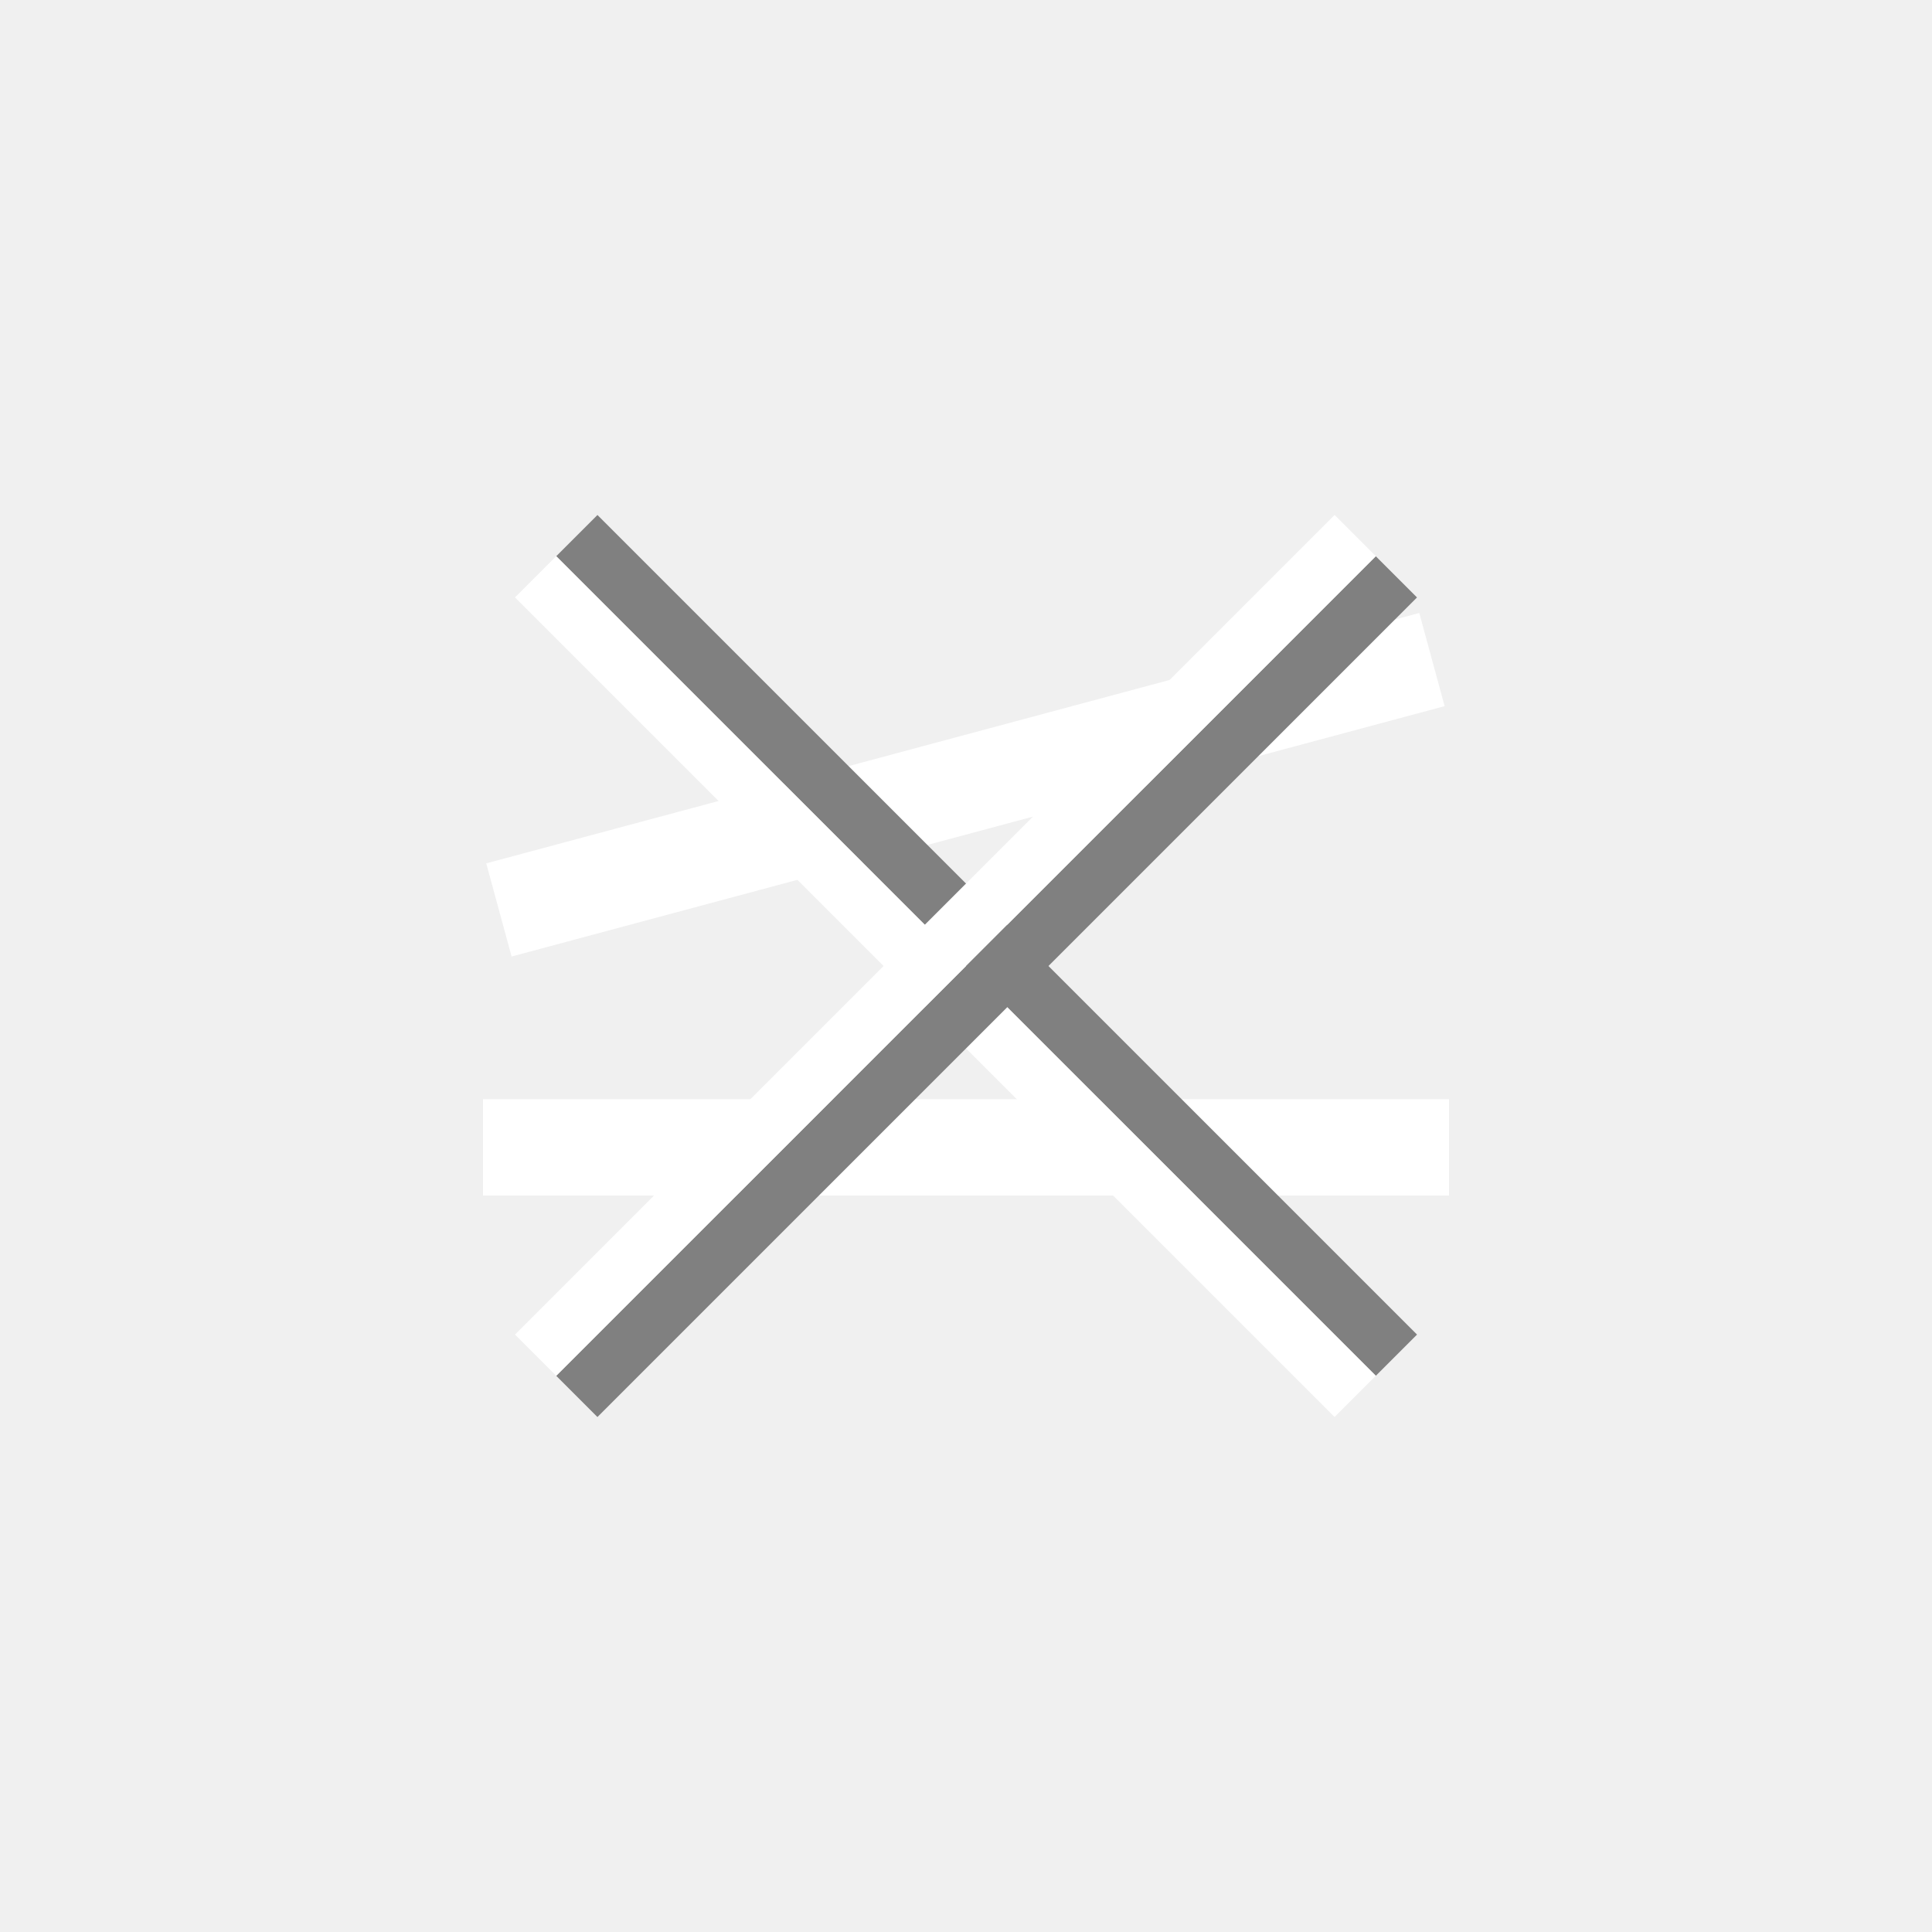
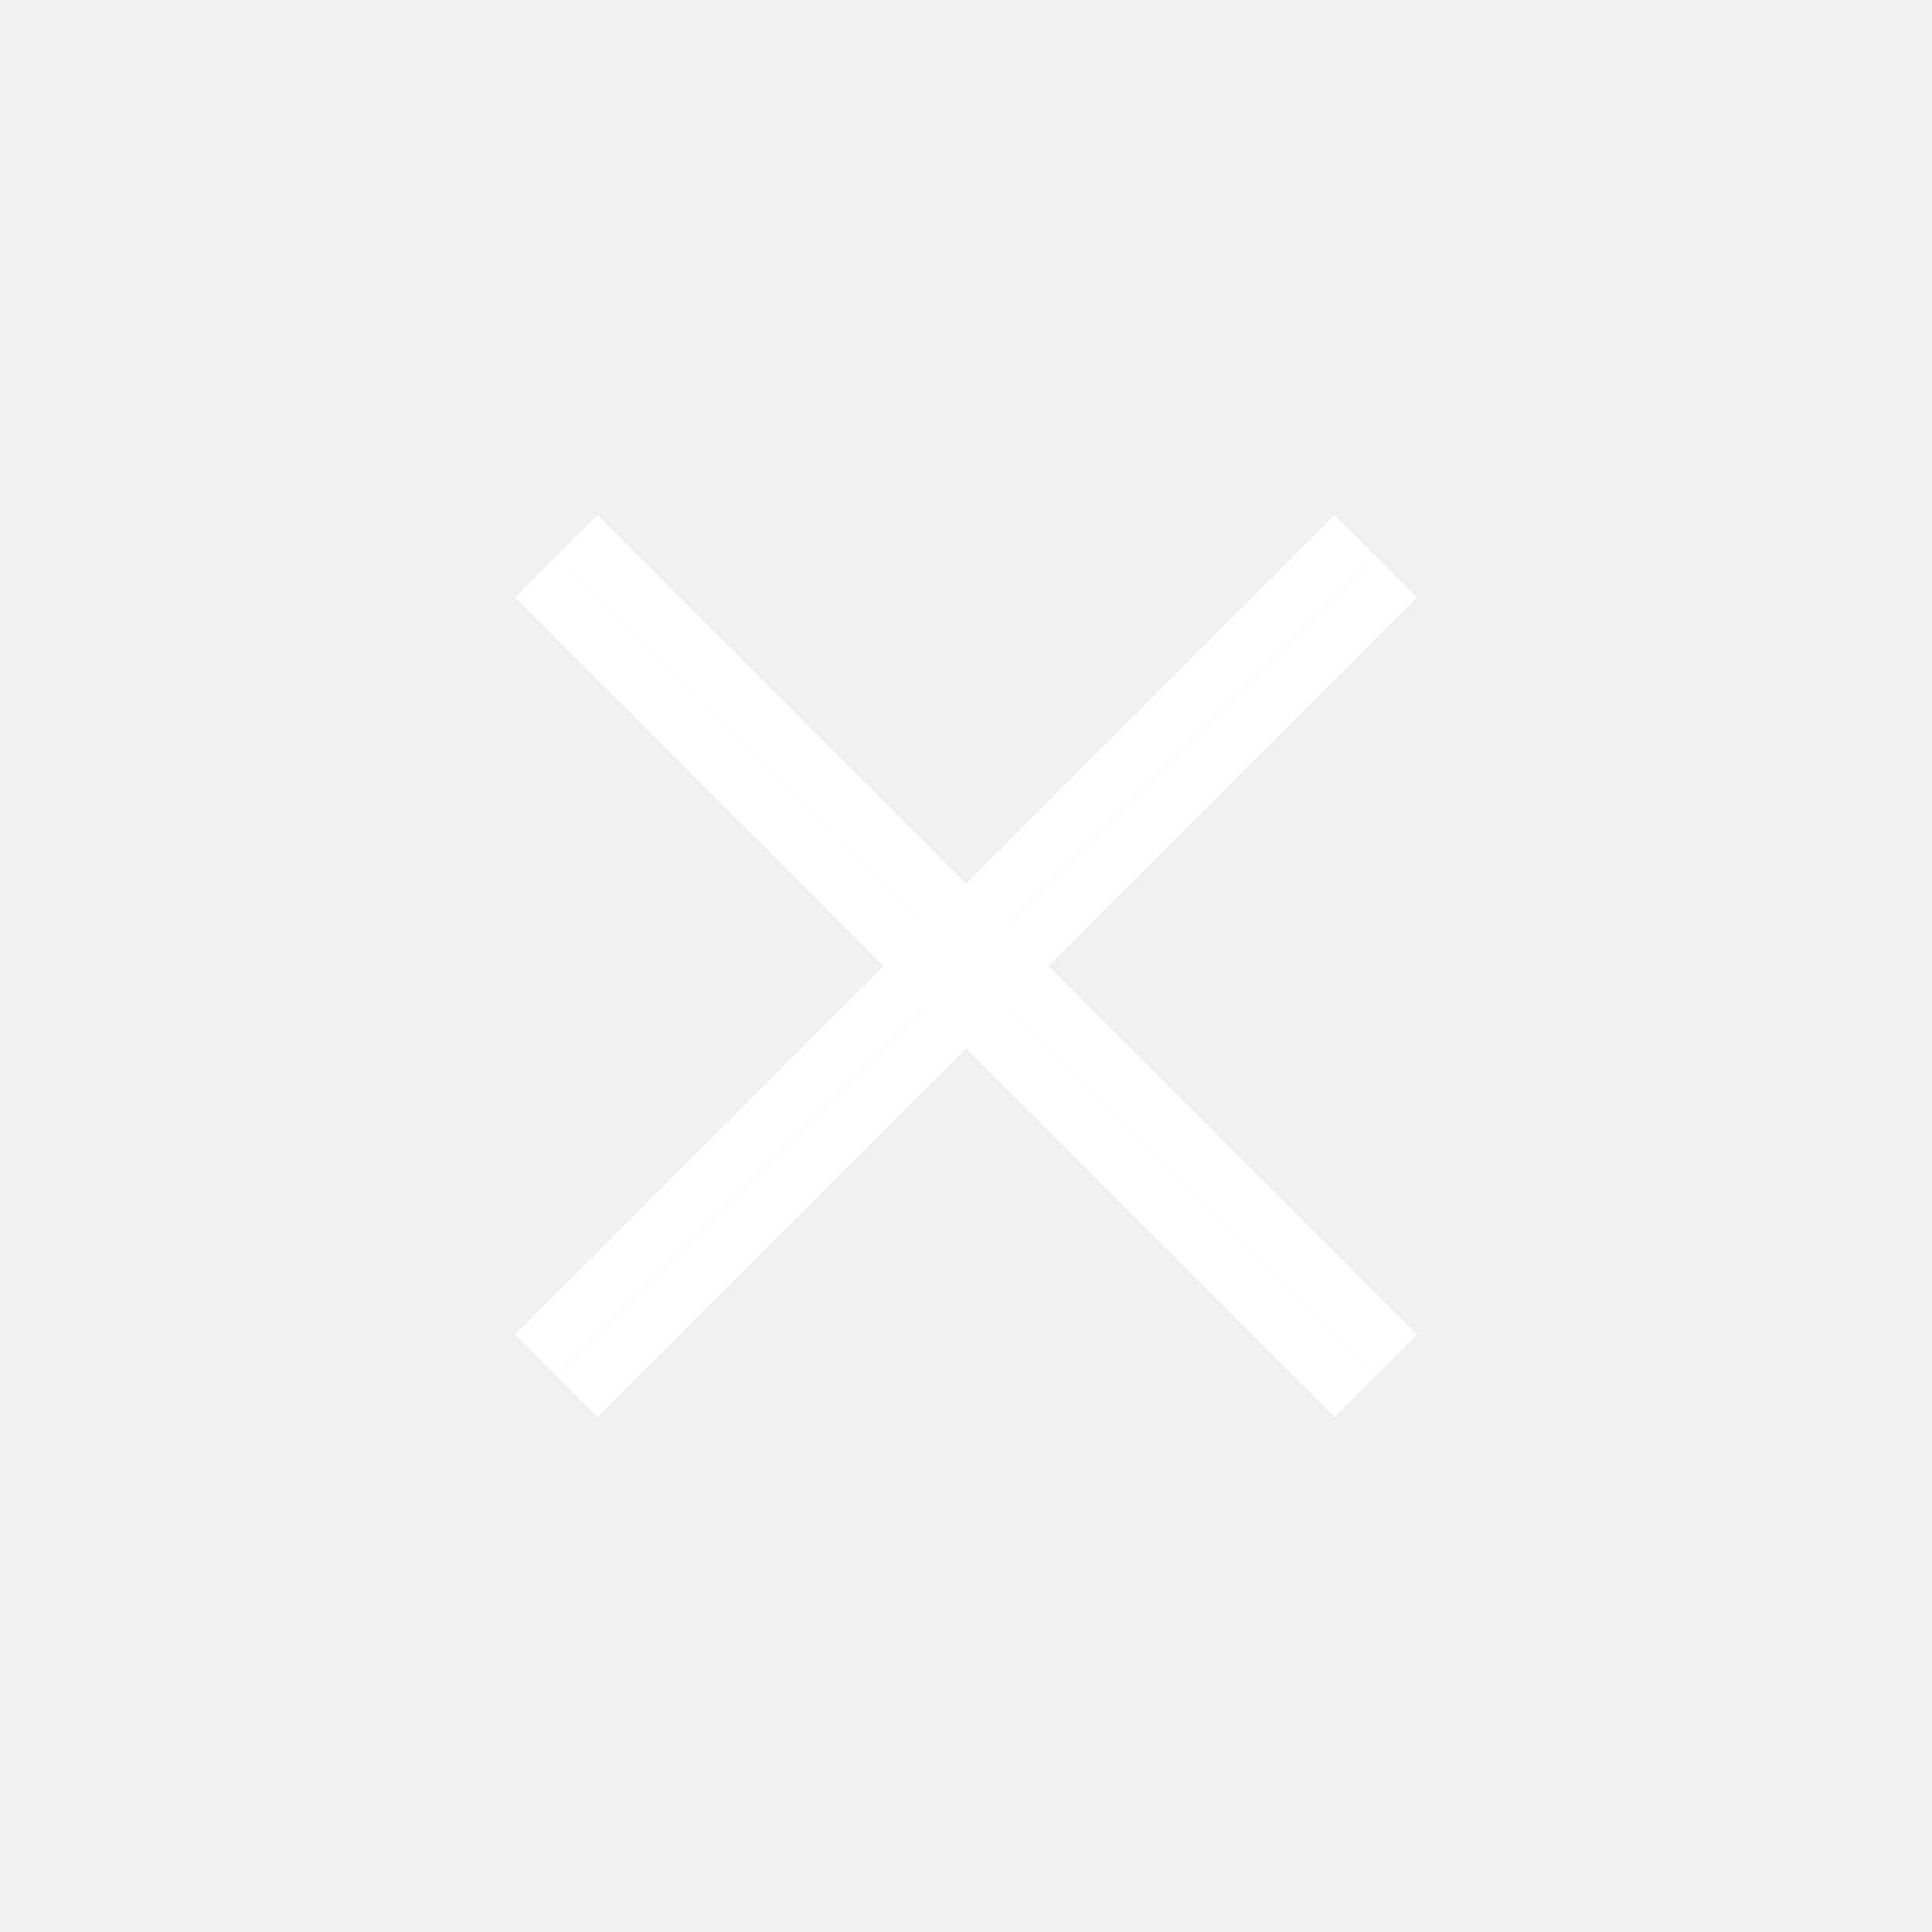
<svg xmlns="http://www.w3.org/2000/svg" version="1.1" viewBox="0.0 0.0 96.0 96.0" fill="none" stroke="none" stroke-linecap="square" stroke-miterlimit="10">
  <clipPath id="p.0">
    <path d="m0 0l96.0 0l0 96.0l-96.0 0l0 -96.0z" clip-rule="nonzero" />
  </clipPath>
  <g clip-path="url(#p.0)">
    <path fill="#000000" fill-opacity="0.0" d="m0 0l96.0 0l0 96.0l-96.0 0z" fill-rule="evenodd" />
    <path fill="#000000" fill-opacity="0.0" d="m28.323 -18.089l48 0.945" fill-rule="evenodd" />
    <path stroke="#000000" stroke-width="1.0" stroke-linejoin="round" stroke-linecap="butt" d="m28.323 -18.089l48 0.945" fill-rule="evenodd" />
-     <path fill="#ffffff" d="m70.523 30.458l-46.362 12.441l1.26 4.63l46.362 -12.441z" fill-rule="evenodd" />
-     <path fill="#ffffff" d="m24.0 54.621l48.0 0l0 4.787l-48.0 0z" fill-rule="evenodd" />
-     <path fill="#808080" d="m29.687 25.59l40.724 40.724l-2.047 2.047l-40.724 -40.724z" fill-rule="evenodd" />
+     <path fill="none" d="m70.523 30.458l-46.362 12.441l1.26 4.63l46.362 -12.441z" fill-rule="evenodd" />
+     <path fill="none" d="m24.0 54.621l48.0 0l0 4.787l-48.0 0z" fill-rule="evenodd" />
+     <path fill="#ffffff" d="m29.687 25.59l40.724 40.724l-2.047 2.047l-40.724 -40.724z" fill-rule="evenodd" />
    <path fill="#ffffff" d="m27.636 27.638l40.724 40.724l-2.047 2.047l-40.724 -40.724z" fill-rule="evenodd" />
-     <path fill="#808080" d="m70.41 29.687l-40.724 40.724l-2.047 -2.047l40.724 -40.724z" fill-rule="evenodd" />
+     <path fill="#ffffff" d="m70.41 29.687l-40.724 40.724l-2.047 -2.047l40.724 -40.724z" fill-rule="evenodd" />
    <path fill="#ffffff" d="m68.362 27.636l-40.724 40.724l-2.047 -2.047l40.724 -40.724z" fill-rule="evenodd" />
  </g>
</svg>
